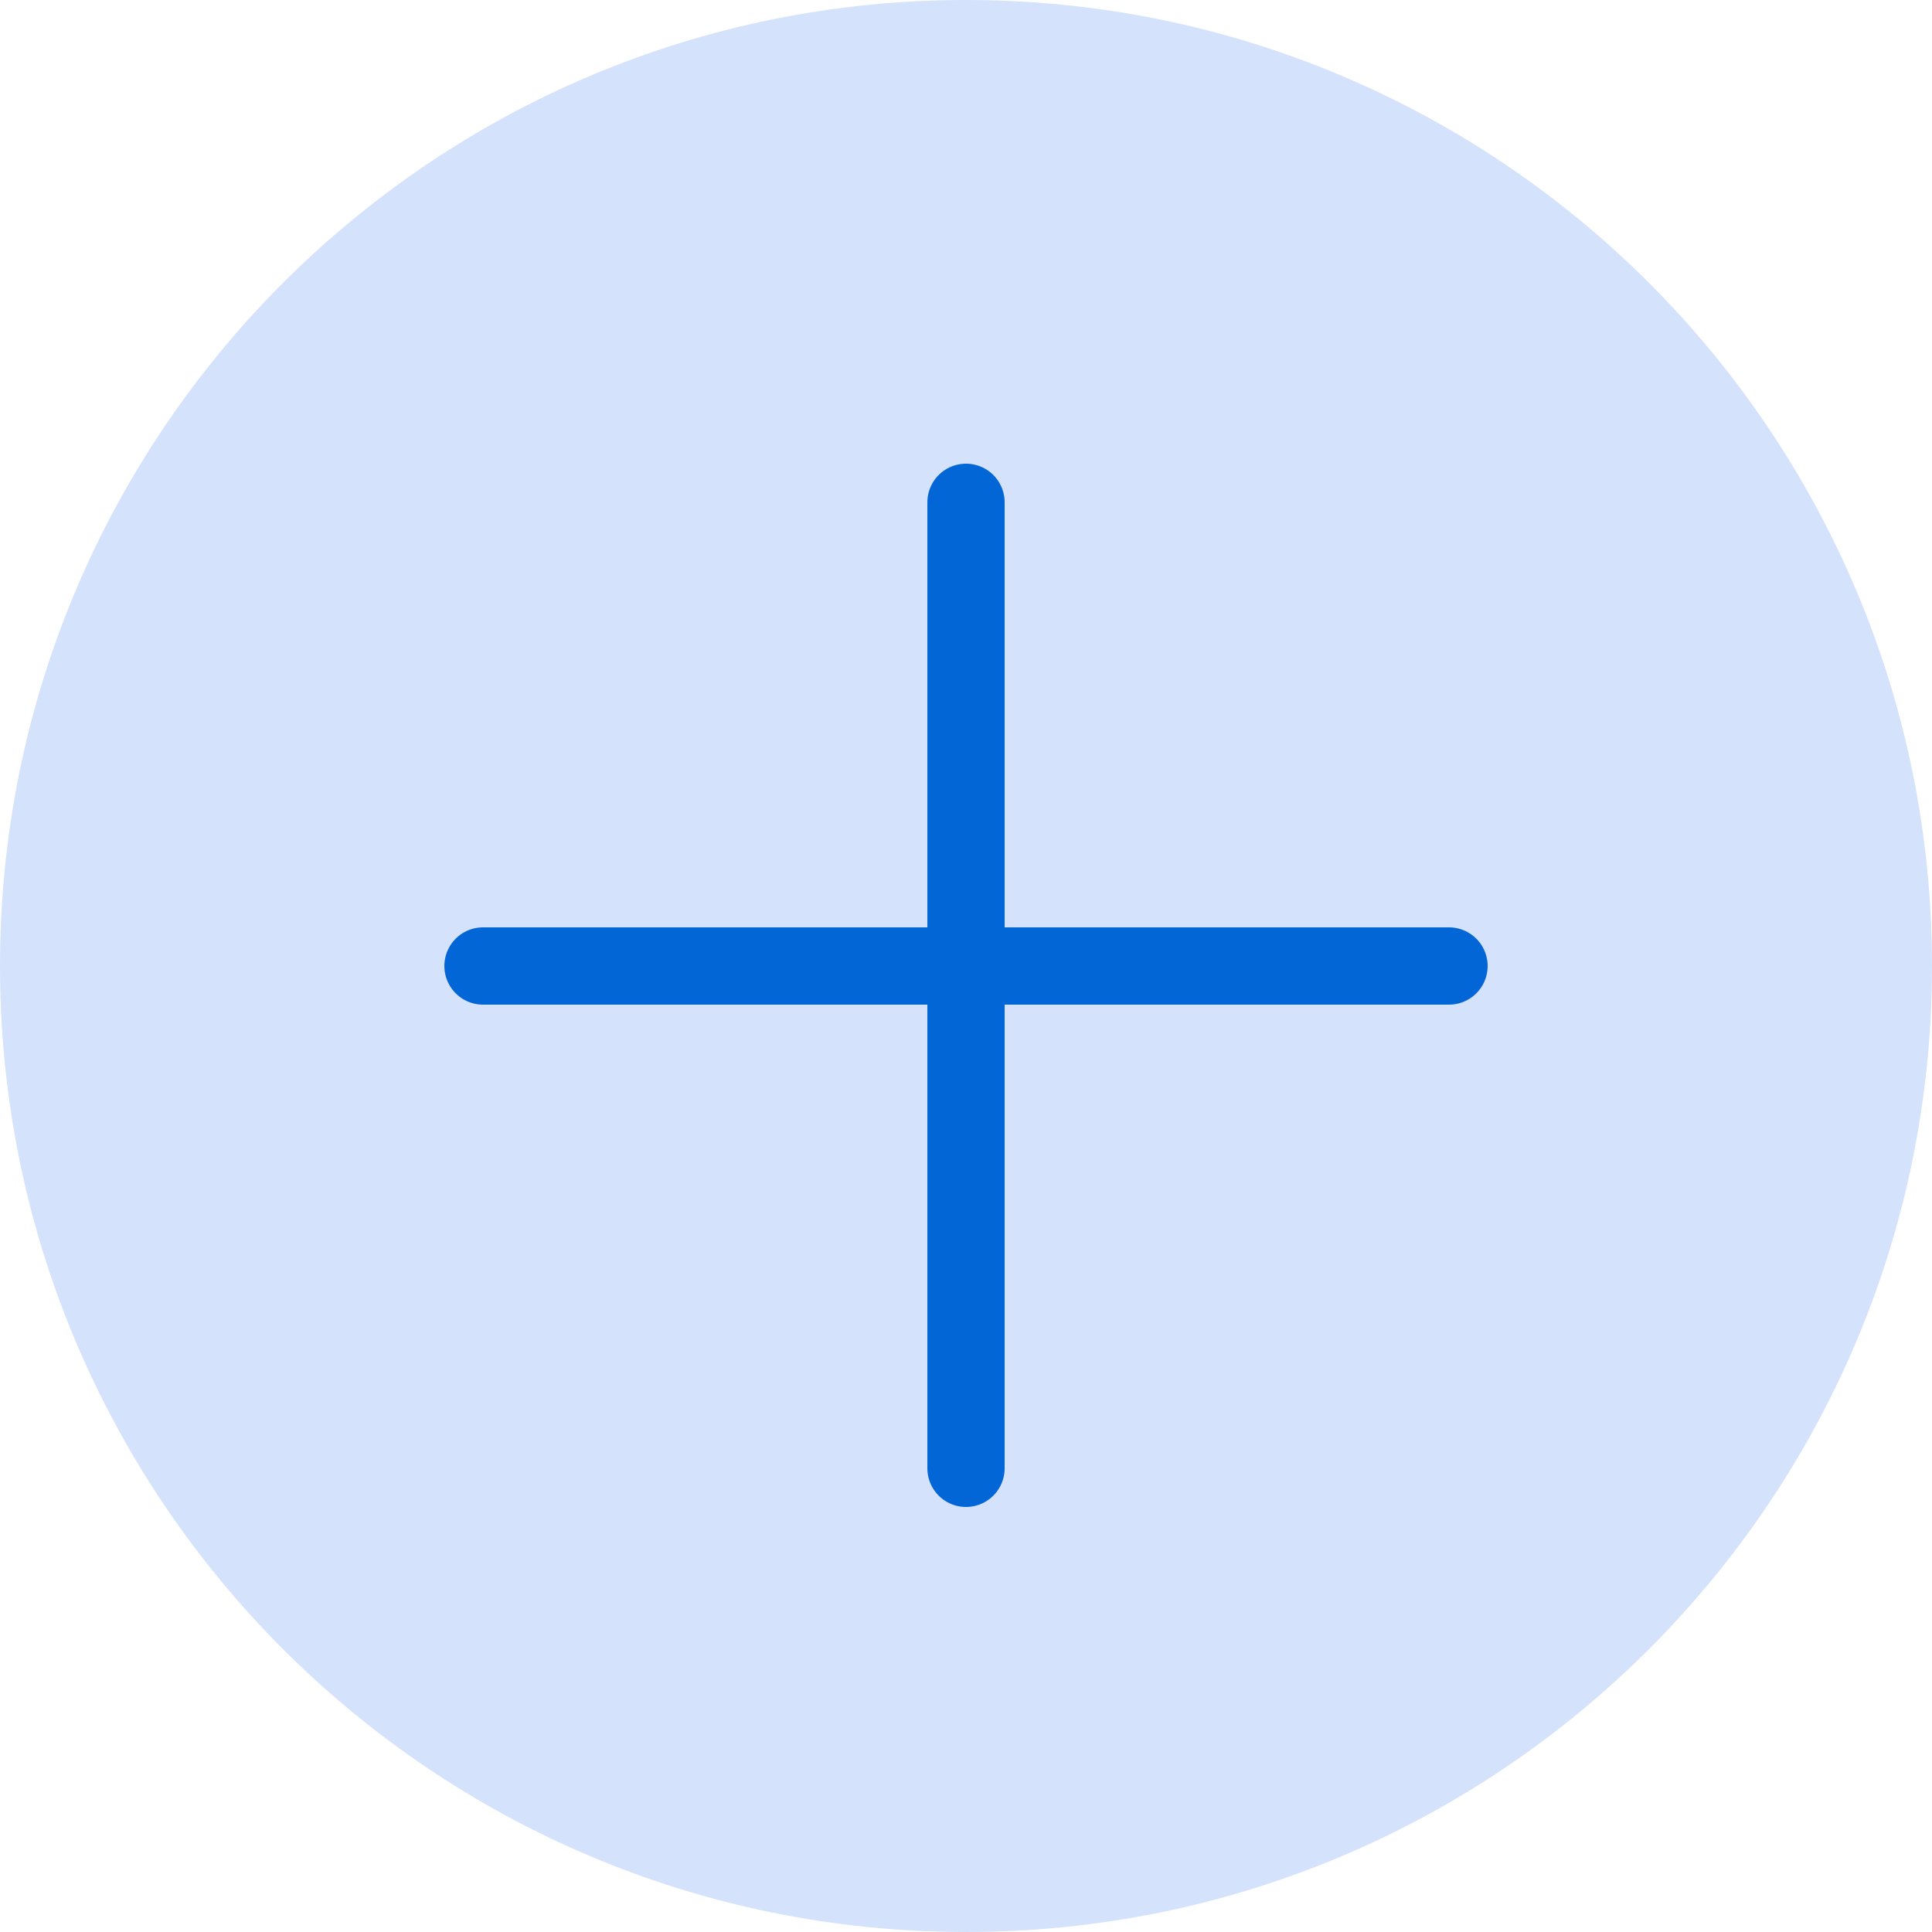
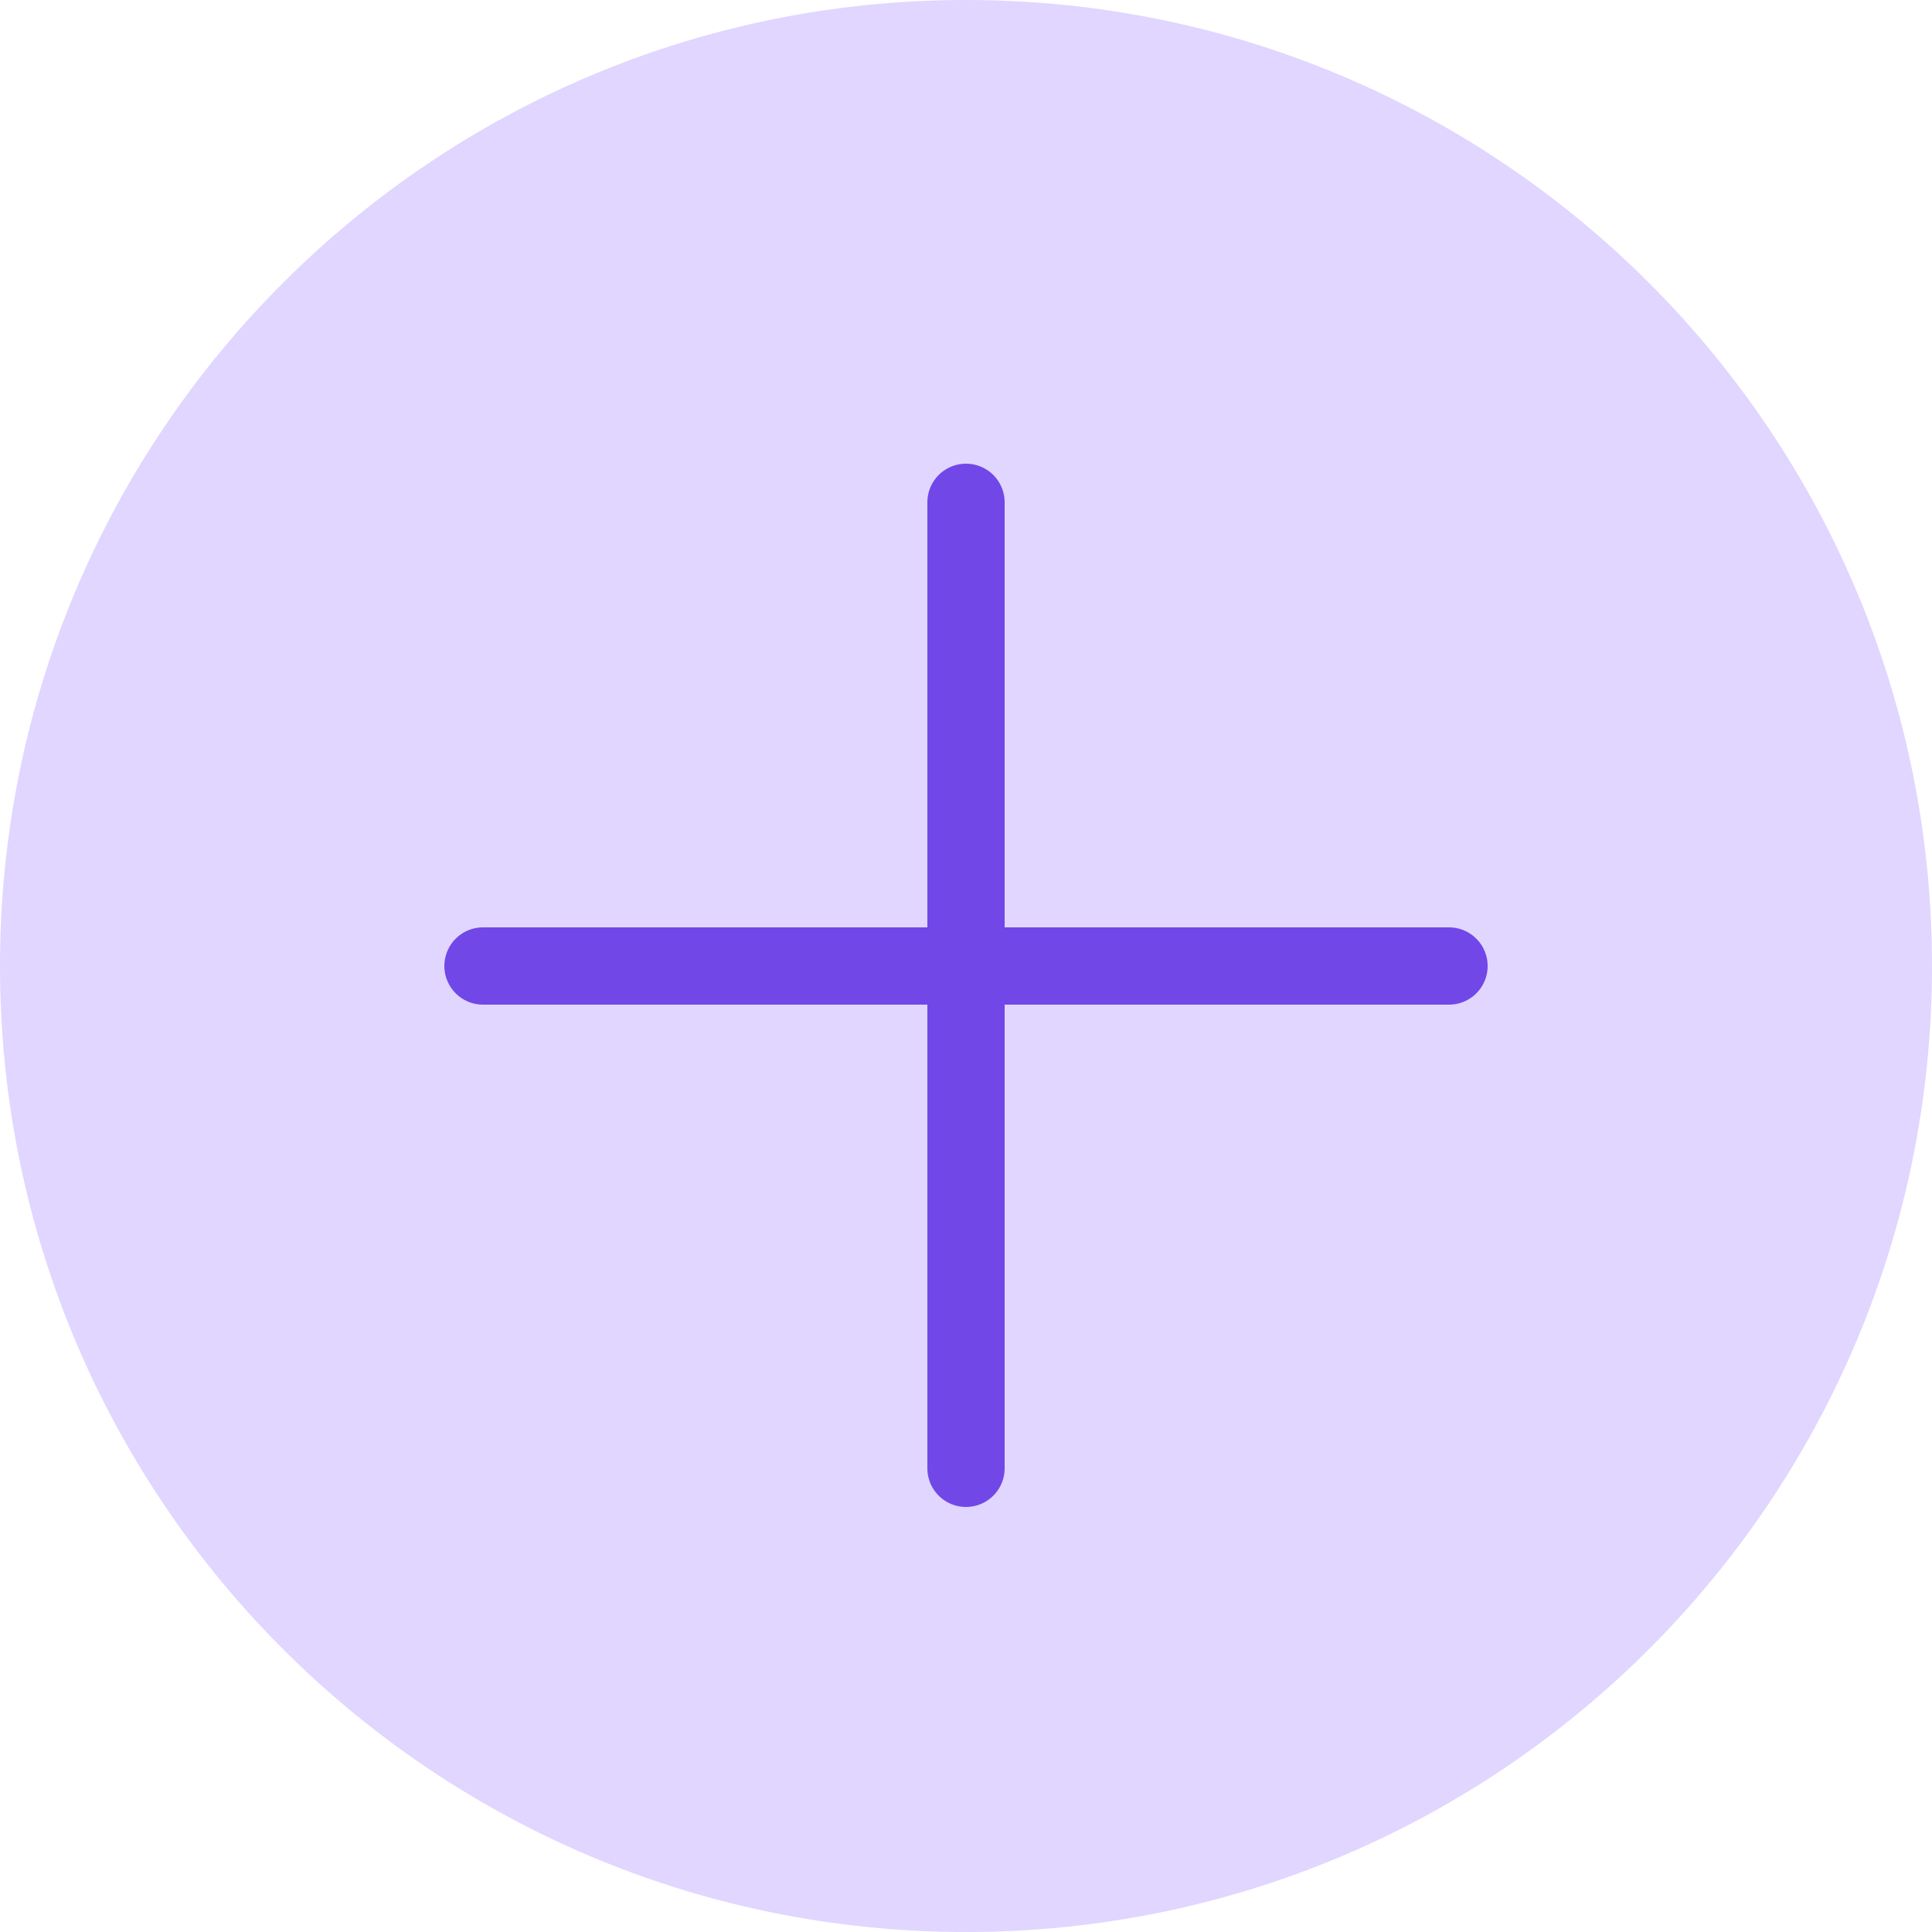
<svg xmlns="http://www.w3.org/2000/svg" width="50" height="50" viewBox="0 0 50 50" fill="none">
-   <path d="M25 50C38.807 50 50 38.807 50 25C50 11.193 38.807 0 25 0C11.193 0 0 11.193 0 25C0 38.807 11.193 50 25 50Z" fill="#D4E2FC" />
-   <path d="M25 13V38" stroke="#0366D6" stroke-width="2" stroke-miterlimit="10" stroke-linecap="round" stroke-linejoin="round" />
-   <path d="M37.5 25H12.5" stroke="#0366D6" stroke-width="2" stroke-miterlimit="10" stroke-linecap="round" stroke-linejoin="round" />
+   <path d="M25 50C38.807 50 50 38.807 50 25C50 11.193 38.807 0 25 0C11.193 0 0 11.193 0 25C0 38.807 11.193 50 25 50Z" fill="#e0d6ff" />
+   <path d="M25 13V38" stroke="#7147E8" stroke-width="2" stroke-miterlimit="10" stroke-linecap="round" stroke-linejoin="round" />
+   <path d="M37.5 25H12.5" stroke="#7147E8" stroke-width="2" stroke-miterlimit="10" stroke-linecap="round" stroke-linejoin="round" />
</svg>
